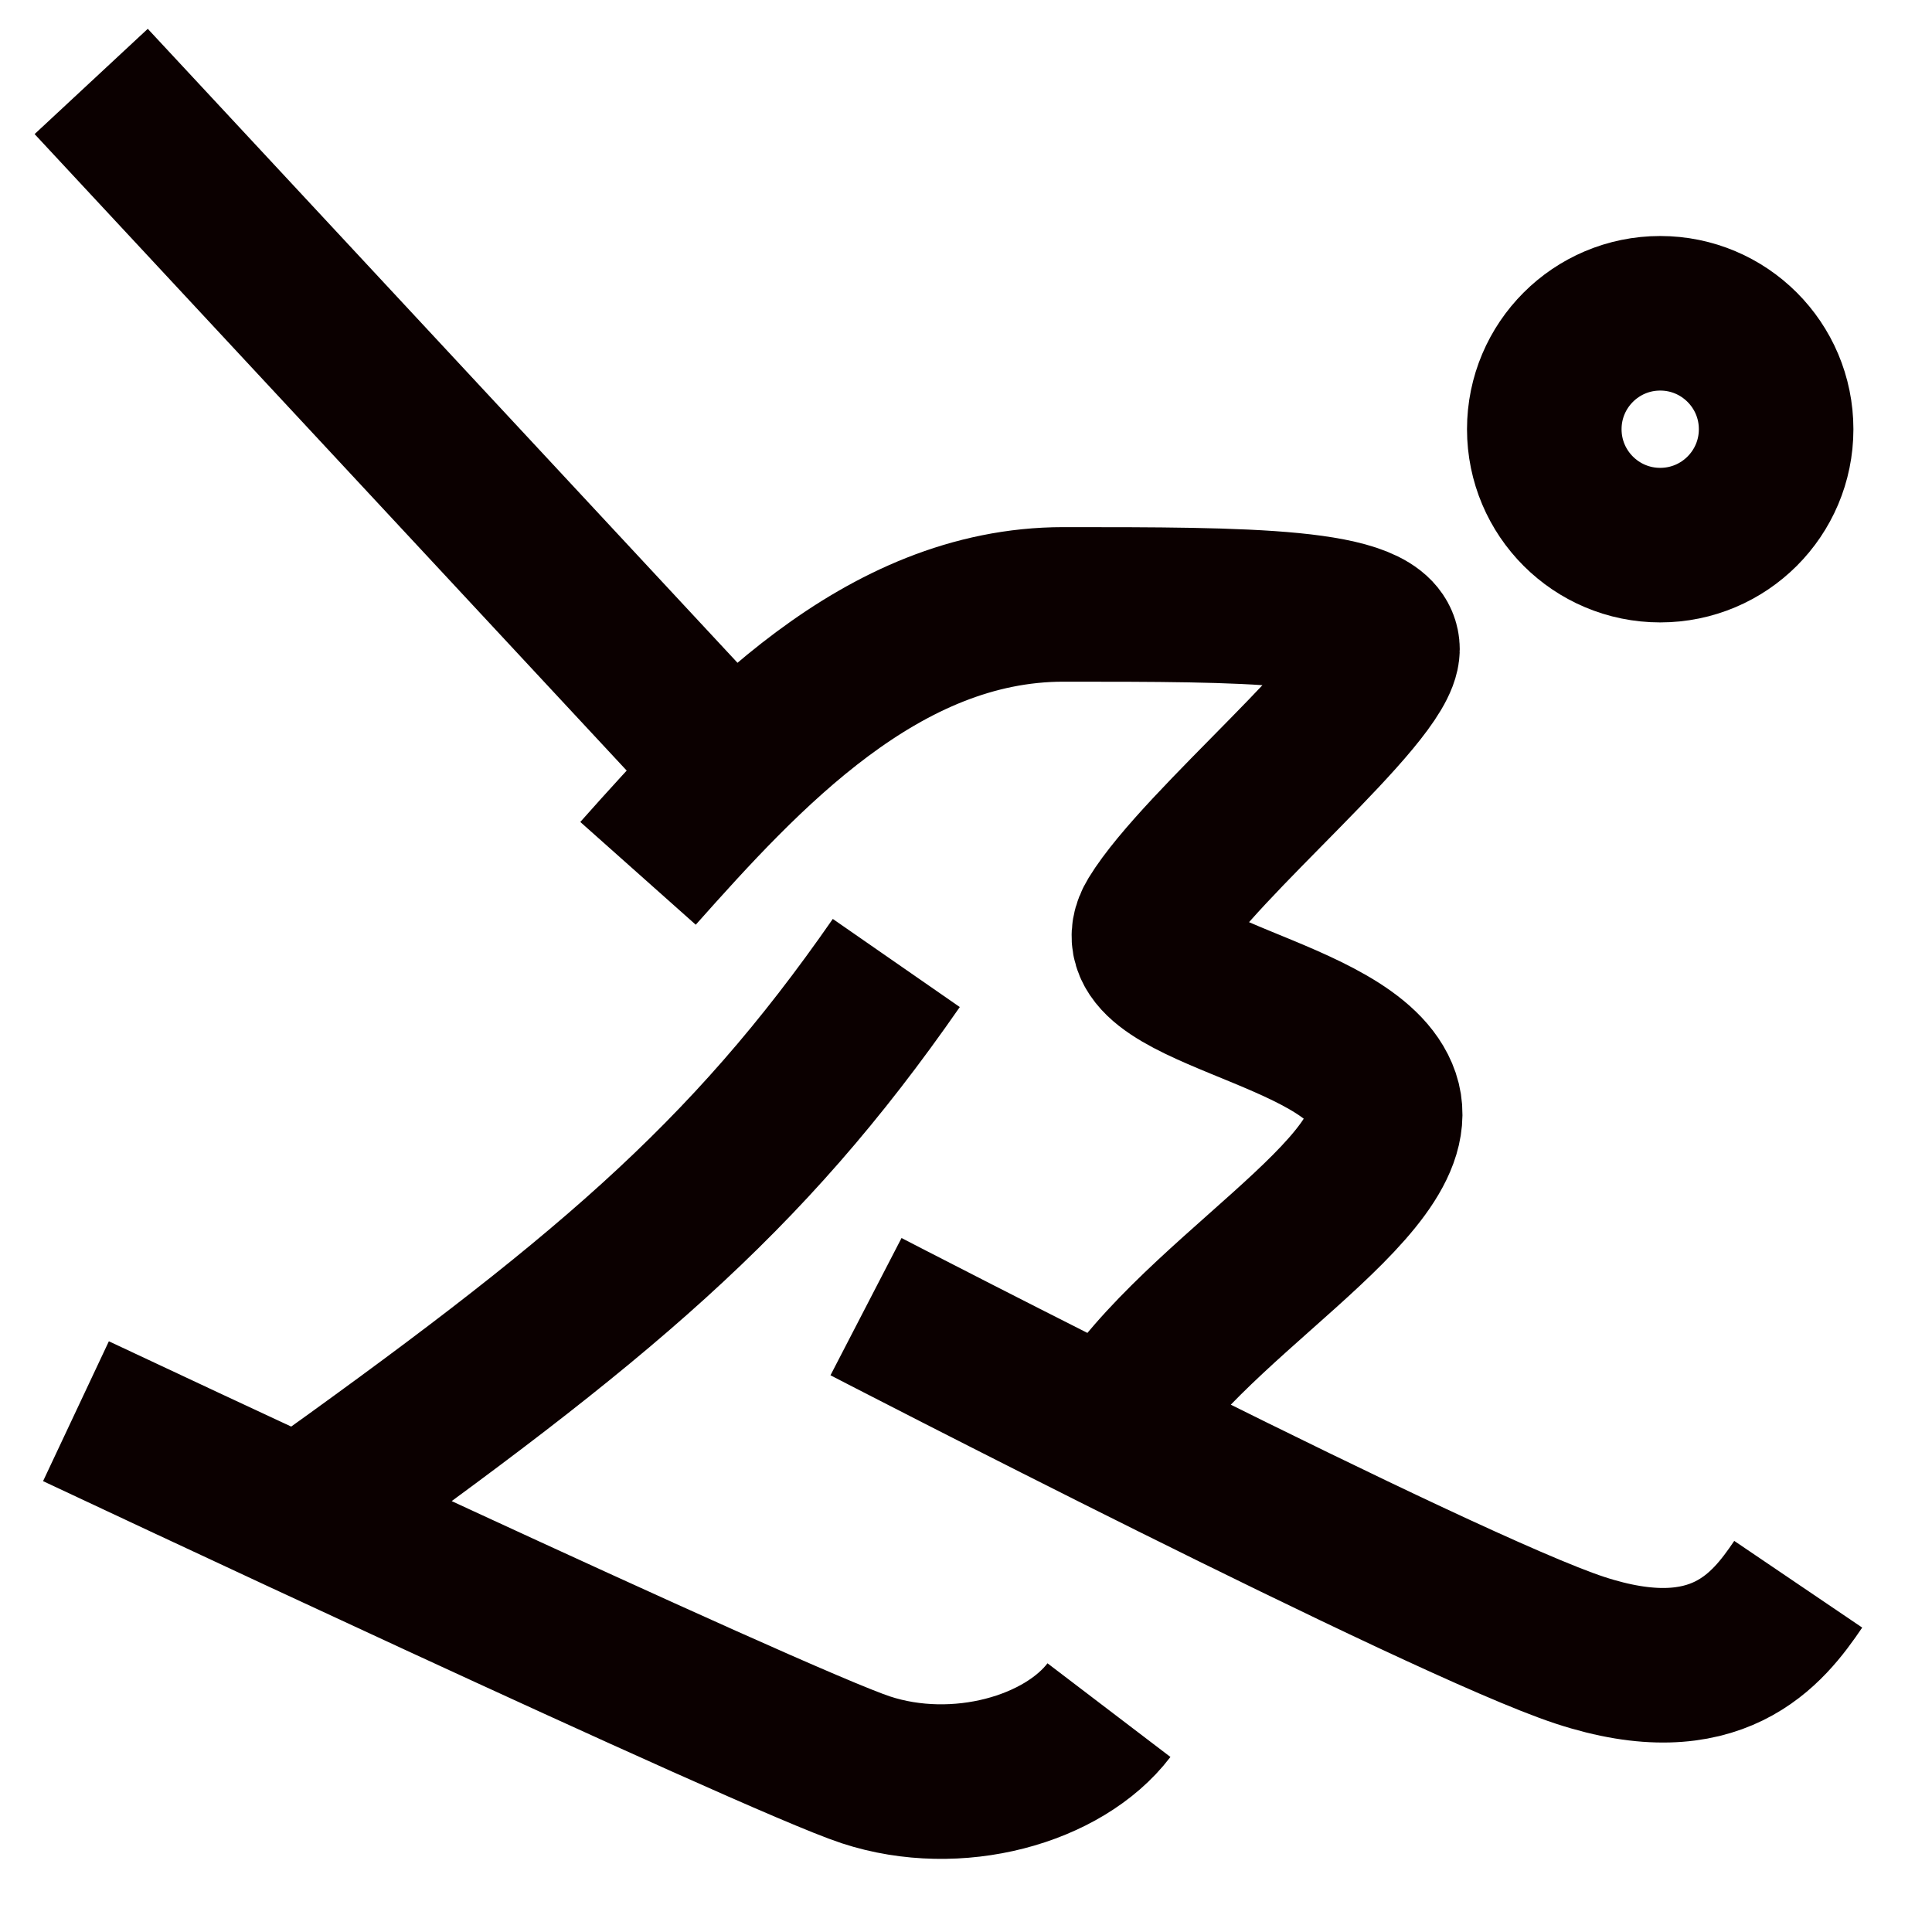
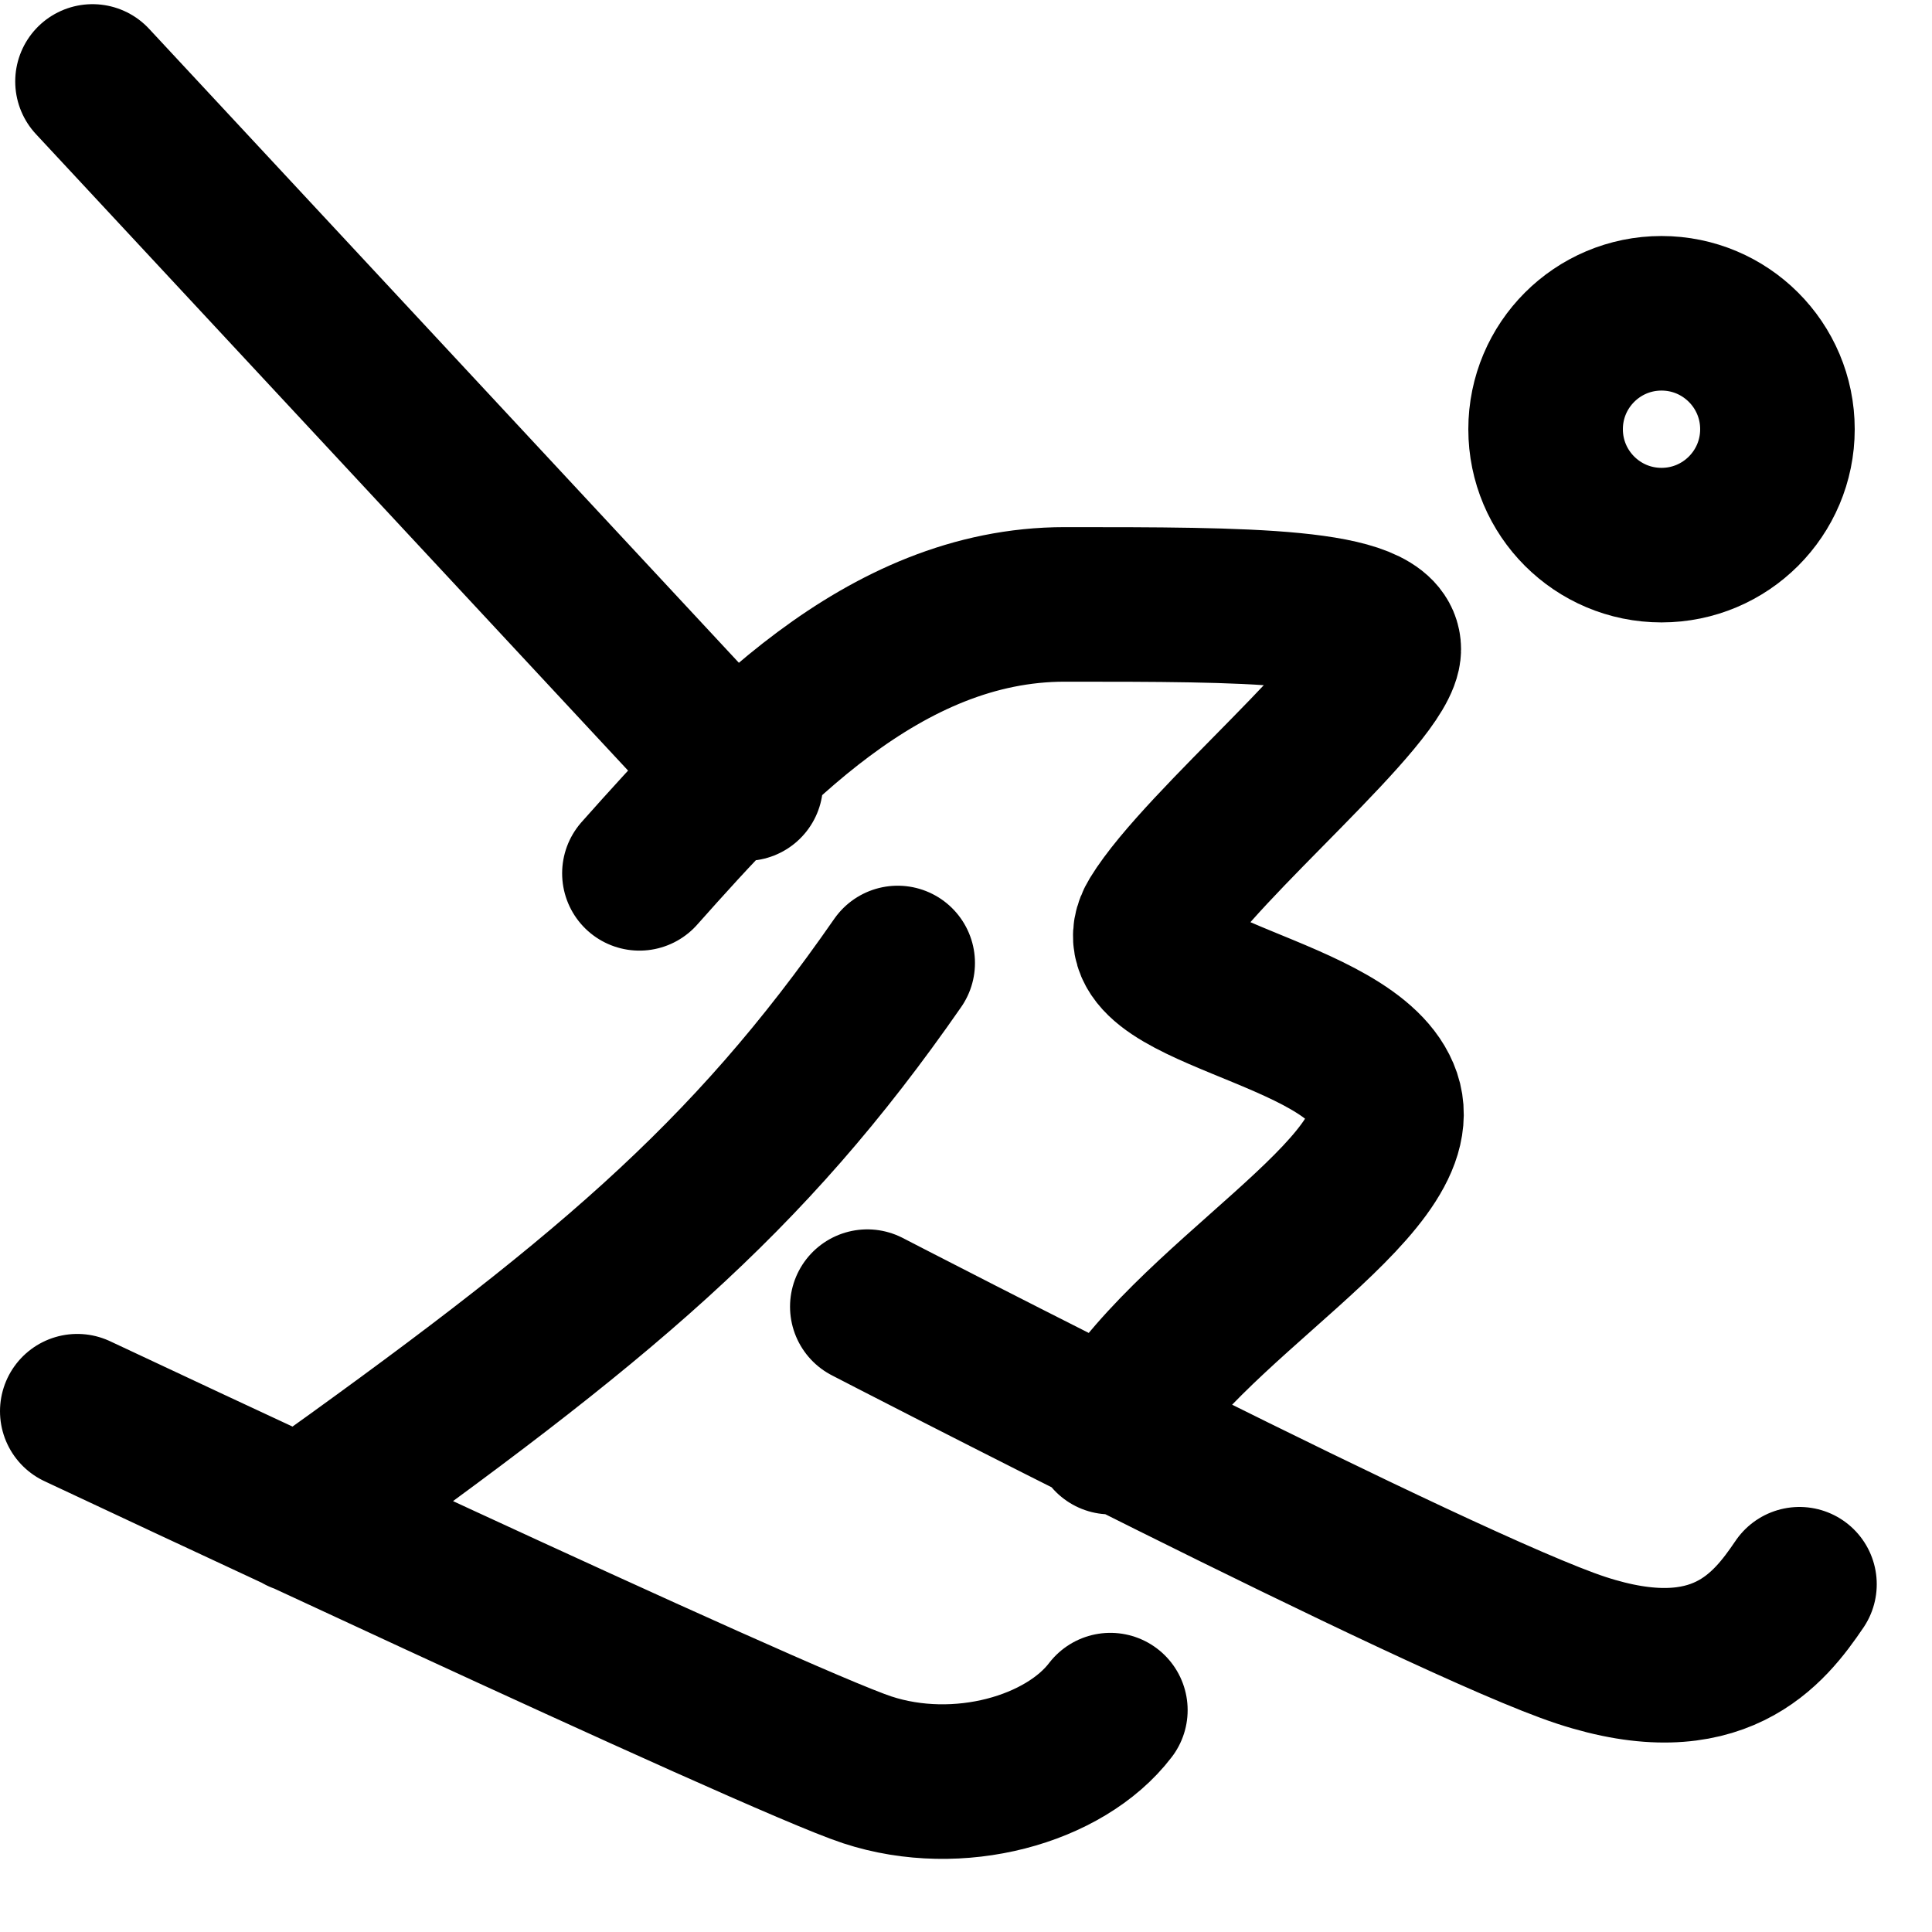
<svg xmlns="http://www.w3.org/2000/svg" width="25" height="25" fill="none" viewBox="0 0 25 25">
-   <path stroke="#0B0000" stroke-width="2" d="M8.256 11.301c1.376-1.546 3.146-3.48 5.505-3.48s4.128 0 4.128.58-2.36 2.514-2.949 3.48c-.59.967 2.556 1.16 2.949 2.32.393 1.16-2.613 2.655-3.539 4.395m-10.478 1.02c3.889-2.775 5.77-4.336 7.726-7.155m-10.615 5.8s9.043 4.255 10.222 4.641c1.18.387 2.556 0 3.145-.773M9.632 10.14 1.18 1.054m10.026 15.854s7.47 3.867 9.24 4.447c1.769.58 2.43-.275 2.823-.855" />
-   <circle cx="21.483" cy="5.554" r="1.5" stroke="#0B0000" stroke-width="2" />
+   <path stroke="currentColor" stroke-linecap="round" stroke-width="2" d="M8.274 11.301c1.376-1.546 3.145-3.48 5.504-3.48 2.359 0 4.128 0 4.128.58s-2.359 2.514-2.948 3.48c-.59.967 2.555 1.16 2.948 2.32.393 1.16-2.613 2.655-3.538 4.395m-10.479 1.02c3.89-2.775 5.77-4.336 7.727-7.155M1 18.261s9.043 4.255 10.223 4.641c1.179.387 2.555 0 3.145-.773M9.65 10.14 1.197 1.054m10.026 15.854s7.47 3.867 9.239 4.447c1.769.58 2.43-.275 2.823-.855" />
+   <circle cx="21.5" cy="5.554" r="1.5" stroke="currentColor" stroke-linecap="round" stroke-width="2" />
</svg>
